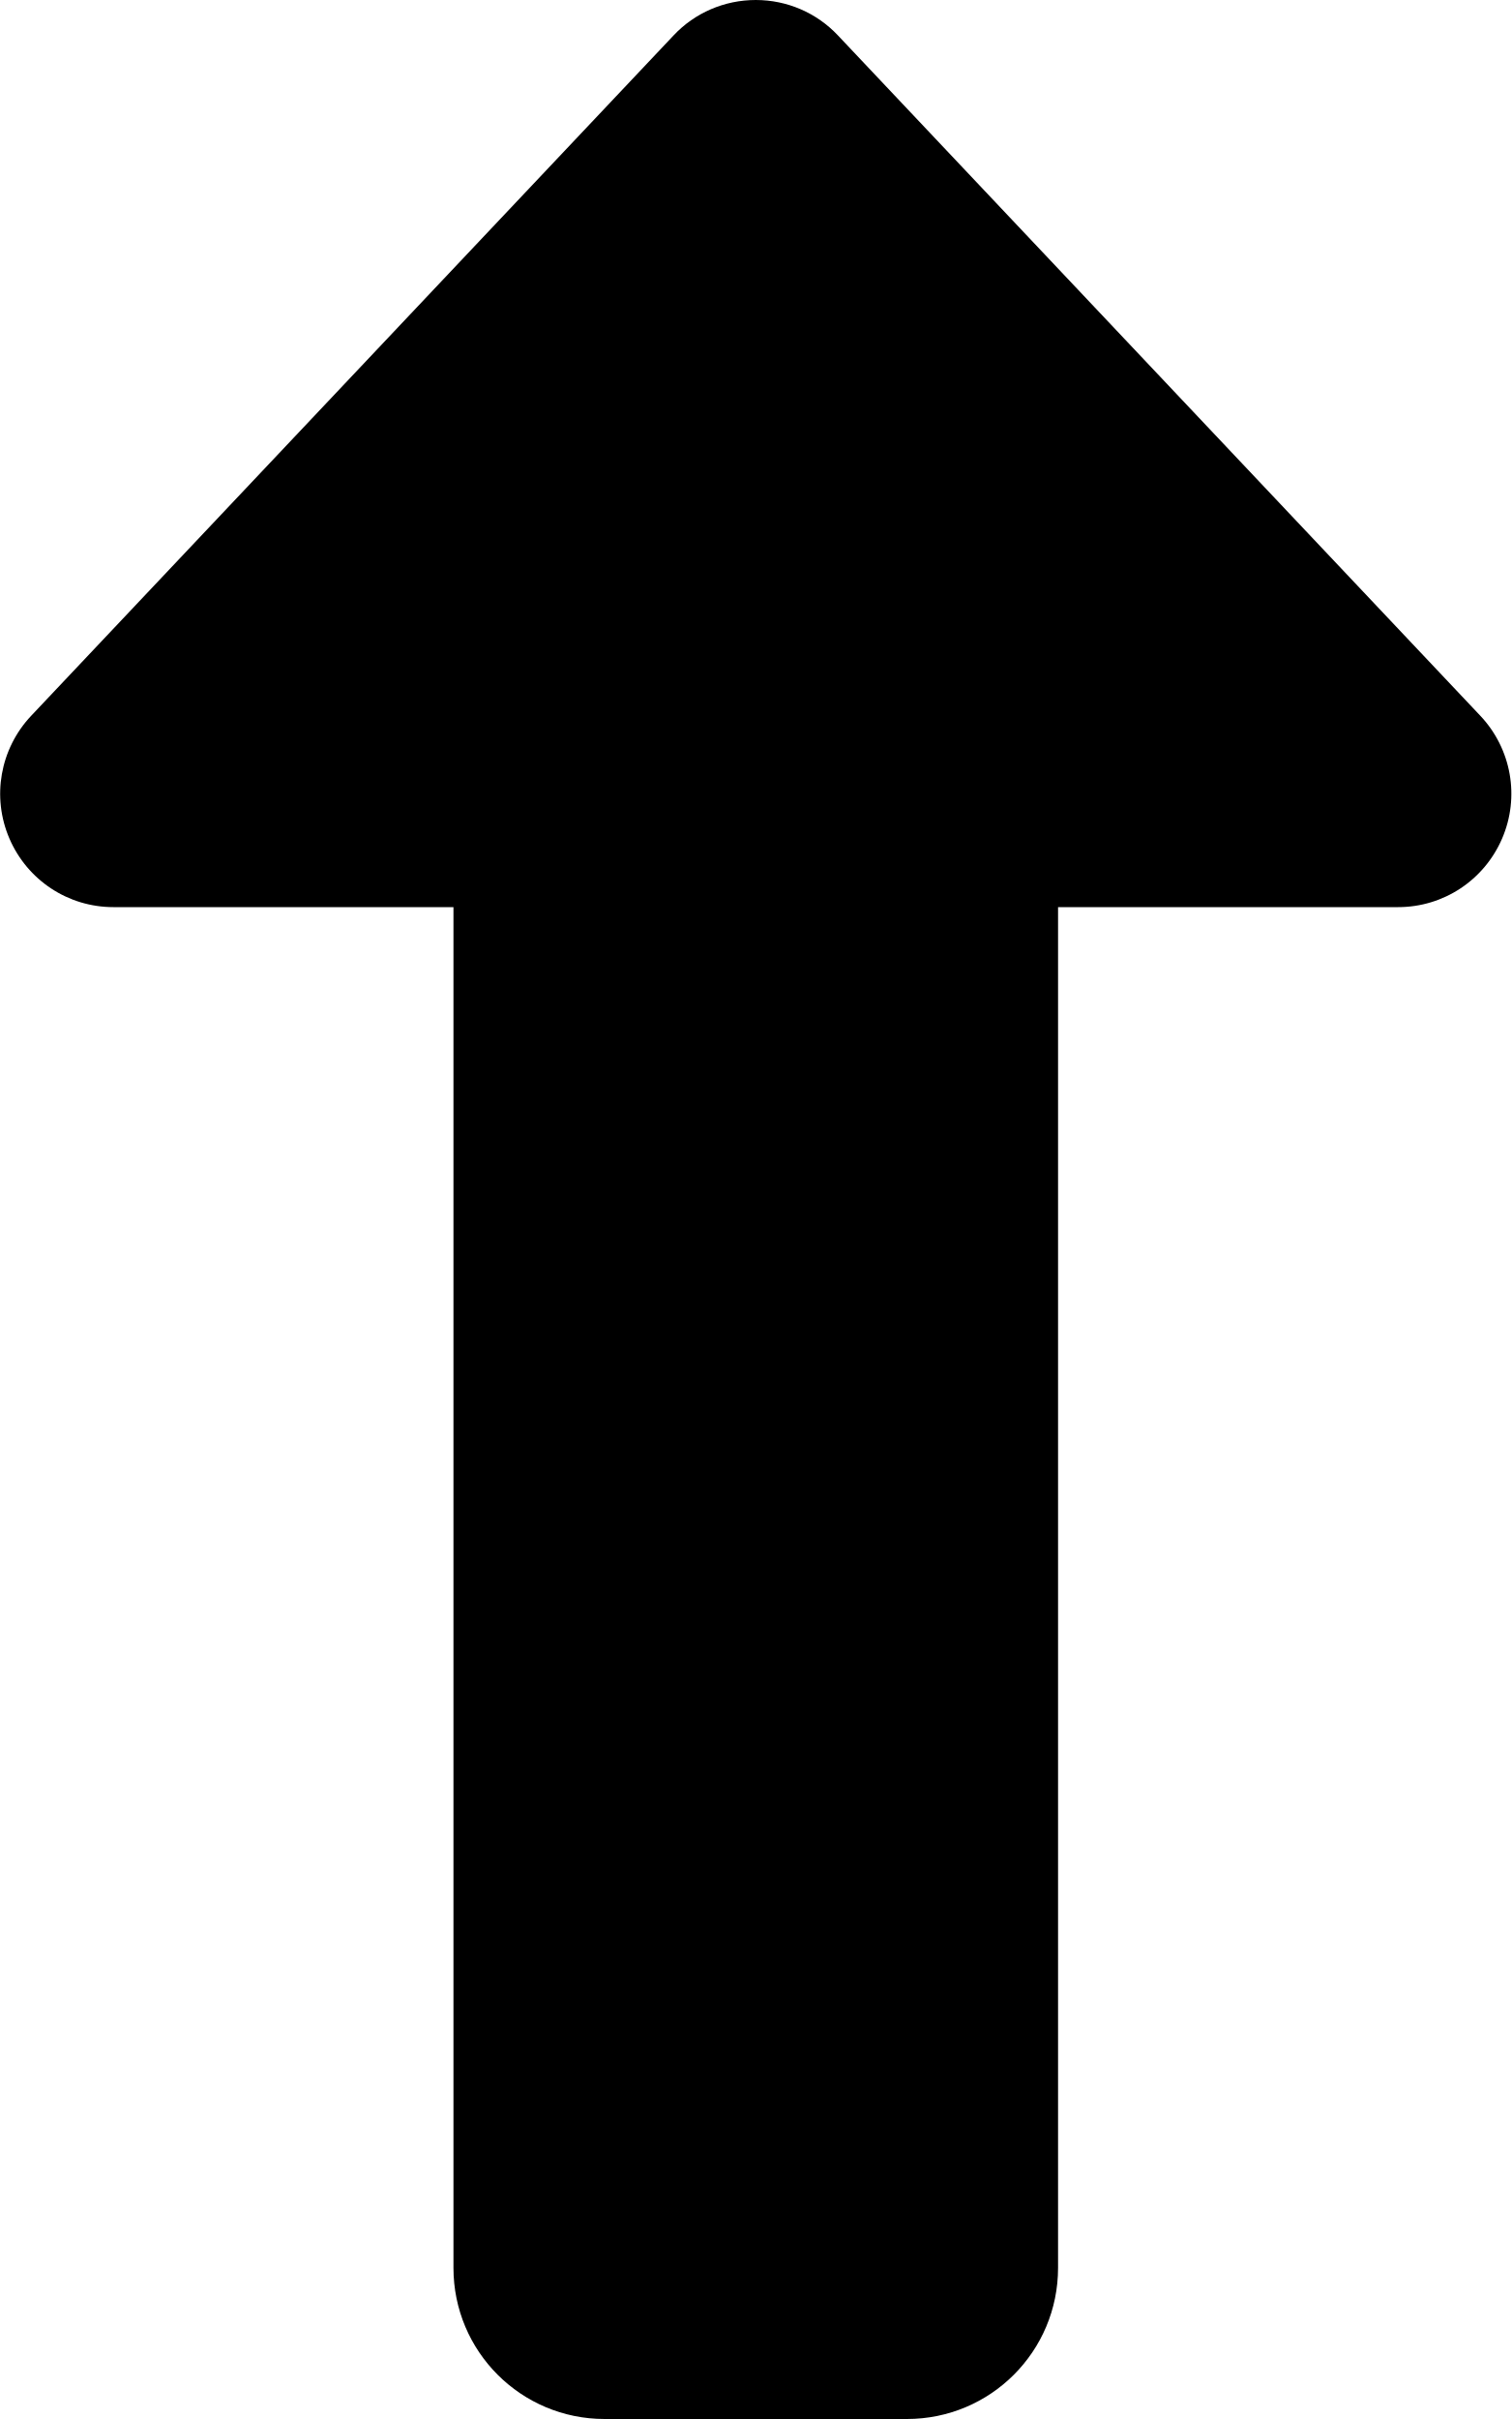
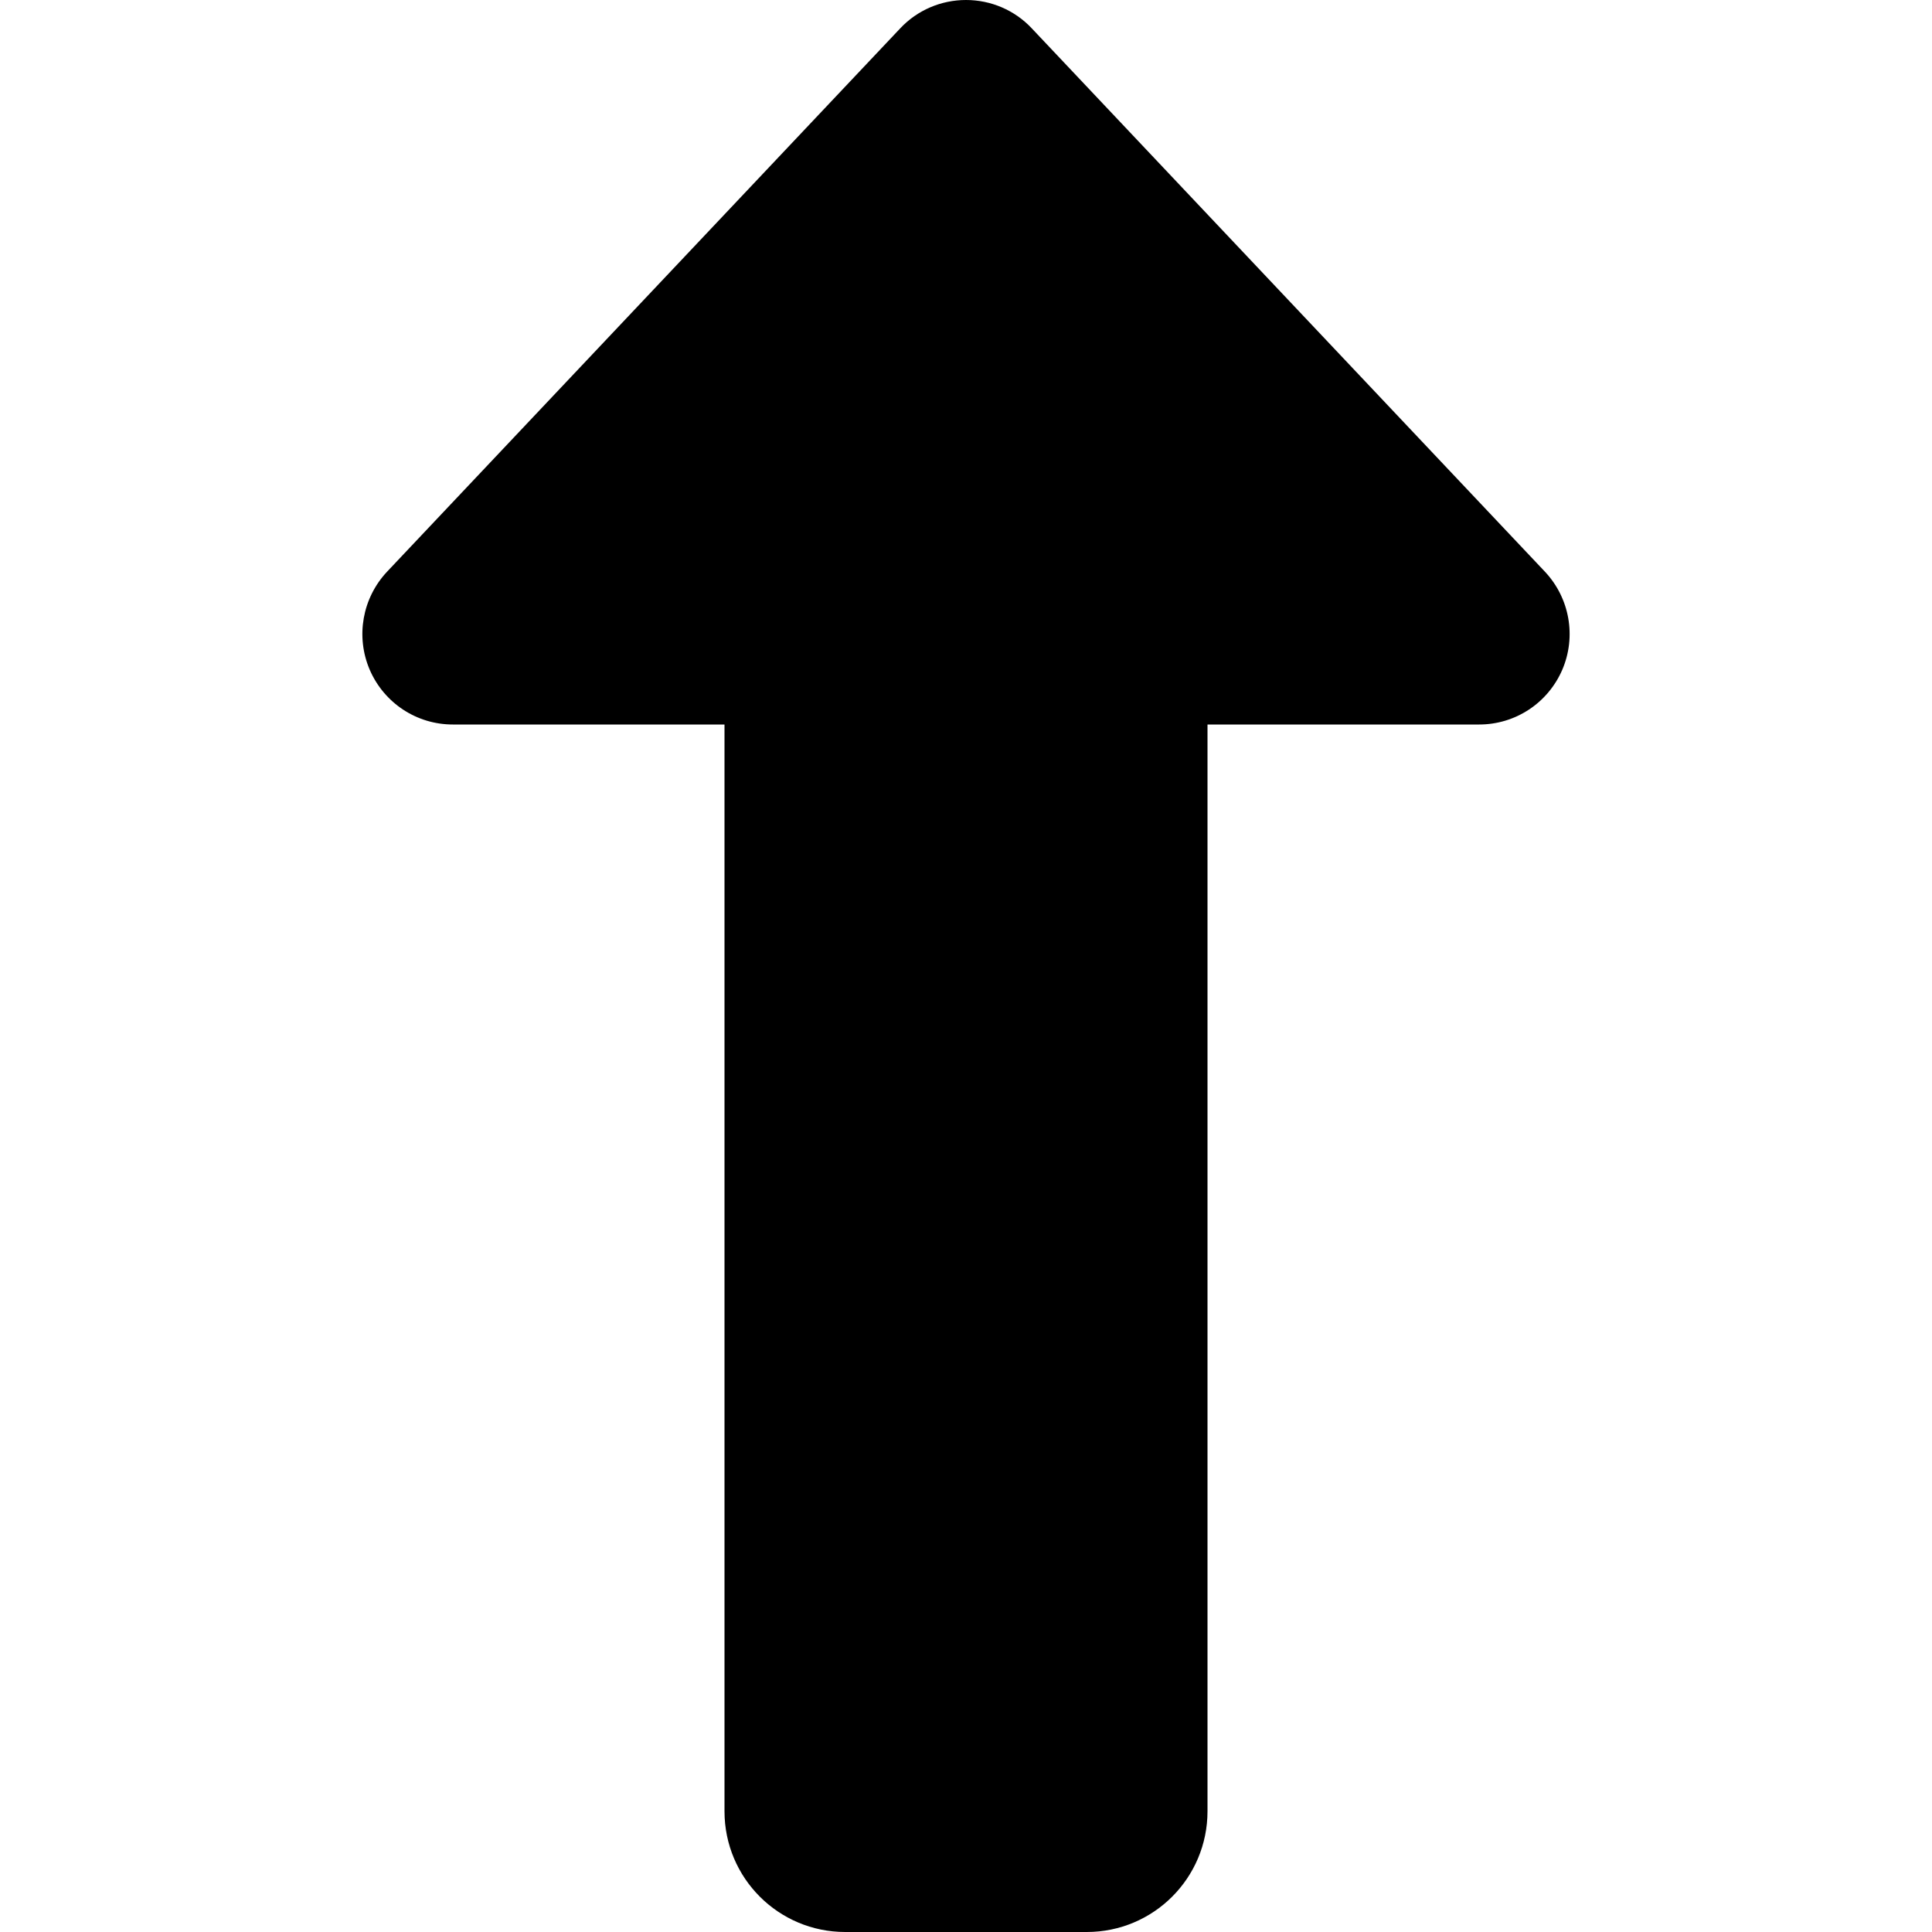
- <svg xmlns="http://www.w3.org/2000/svg" viewBox="0 0 320 512">
-   <path d="M318 177.5c3.8-8.8 2-19-4.6-26l-136-144C172.9 2.7 166.6 0 160 0s-12.9 2.7-17.4 7.5l-136 144c-6.6 7-8.4 17.2-4.6 26S14.4 192 24 192l72 0 0 288c0 17.7 14.3 32 32 32l64 0c17.7 0 32-14.3 32-32l0-288 72 0c9.6 0 18.2-5.7 22-14.5z" />
+ <svg xmlns="http://www.w3.org/2000/svg" viewBox="0 0 16 16" version="1.1" id="svg1" width="16" height="16">
+   <defs id="defs1" />
+   <path d="M 12.938,5.547 C 13.056,5.272 13,4.953 12.794,4.734 L 8.544,0.234 C 8.403,0.084 8.206,0 8,0 7.794,0 7.597,0.084 7.456,0.234 L 3.206,4.734 C 3,4.953 2.944,5.272 3.062,5.547 3.181,5.822 3.45,6 3.75,6 H 6 v 9 c 0,0.553 0.447,1 1,1 h 2 c 0.553,0 1,-0.447 1,-1 V 6 h 2.25 c 0.3,0 0.569,-0.178 0.688,-0.453 z" id="path1" style="stroke-width:0.031" />
</svg>
